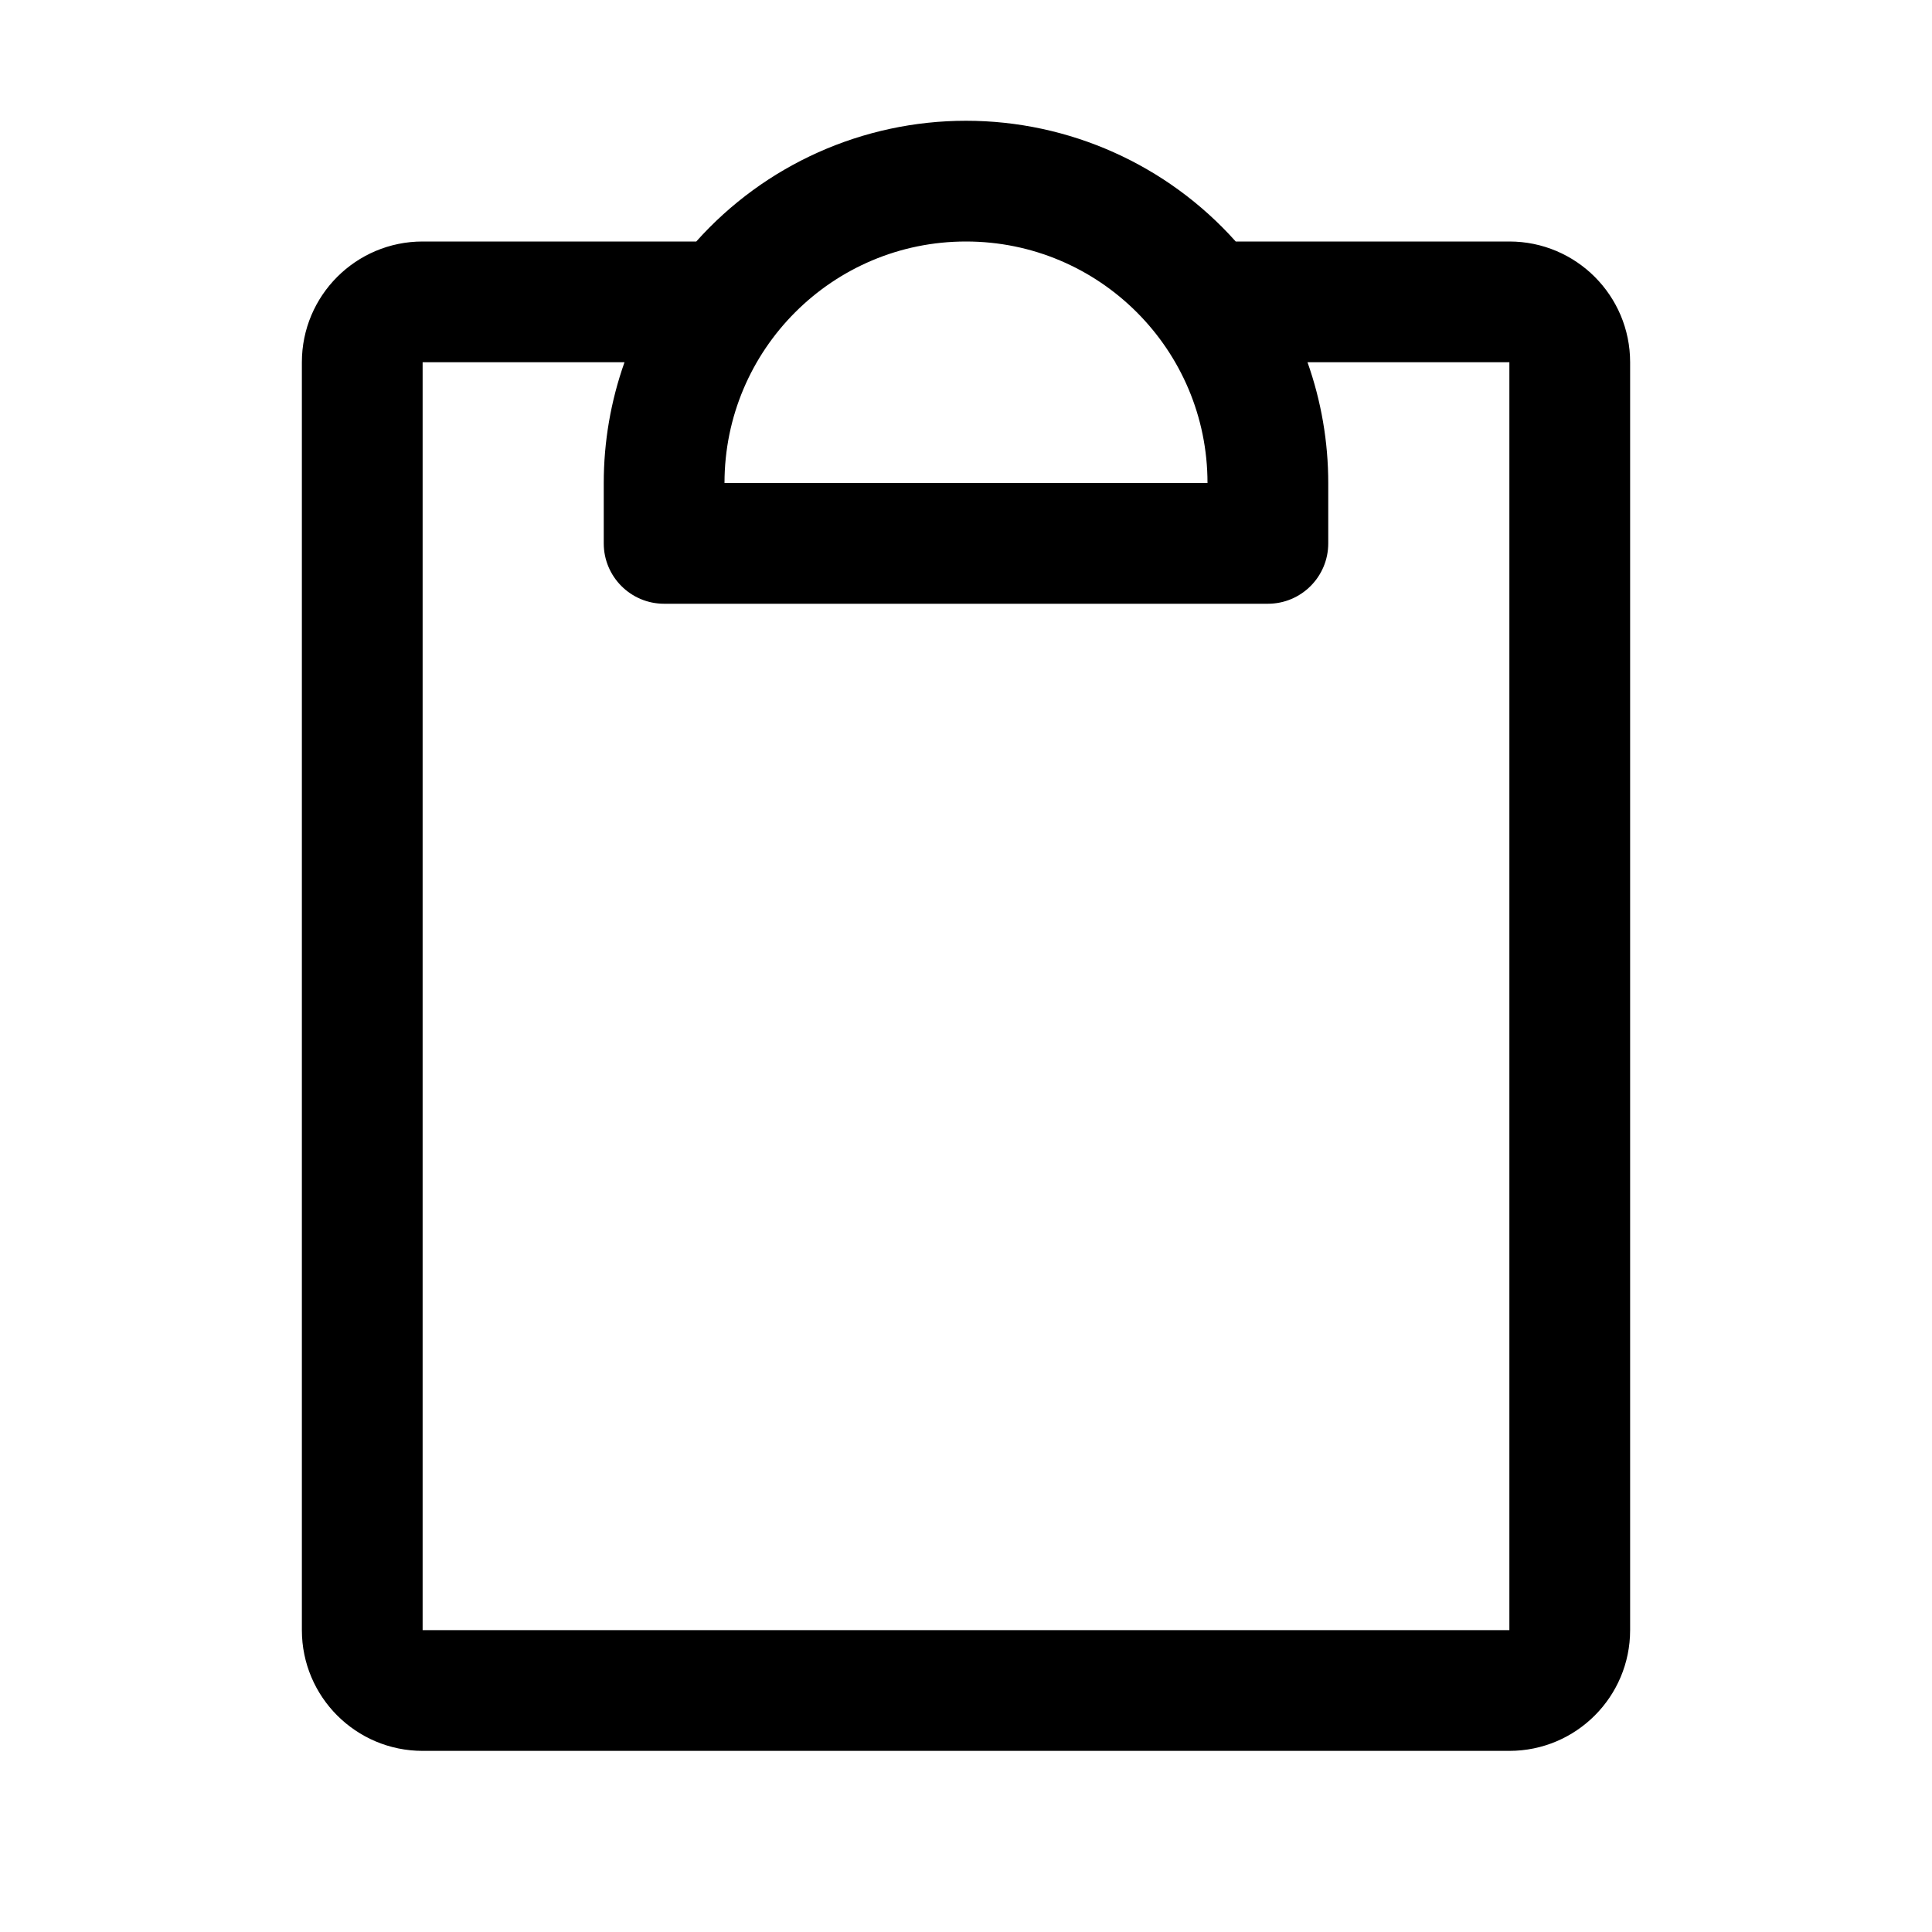
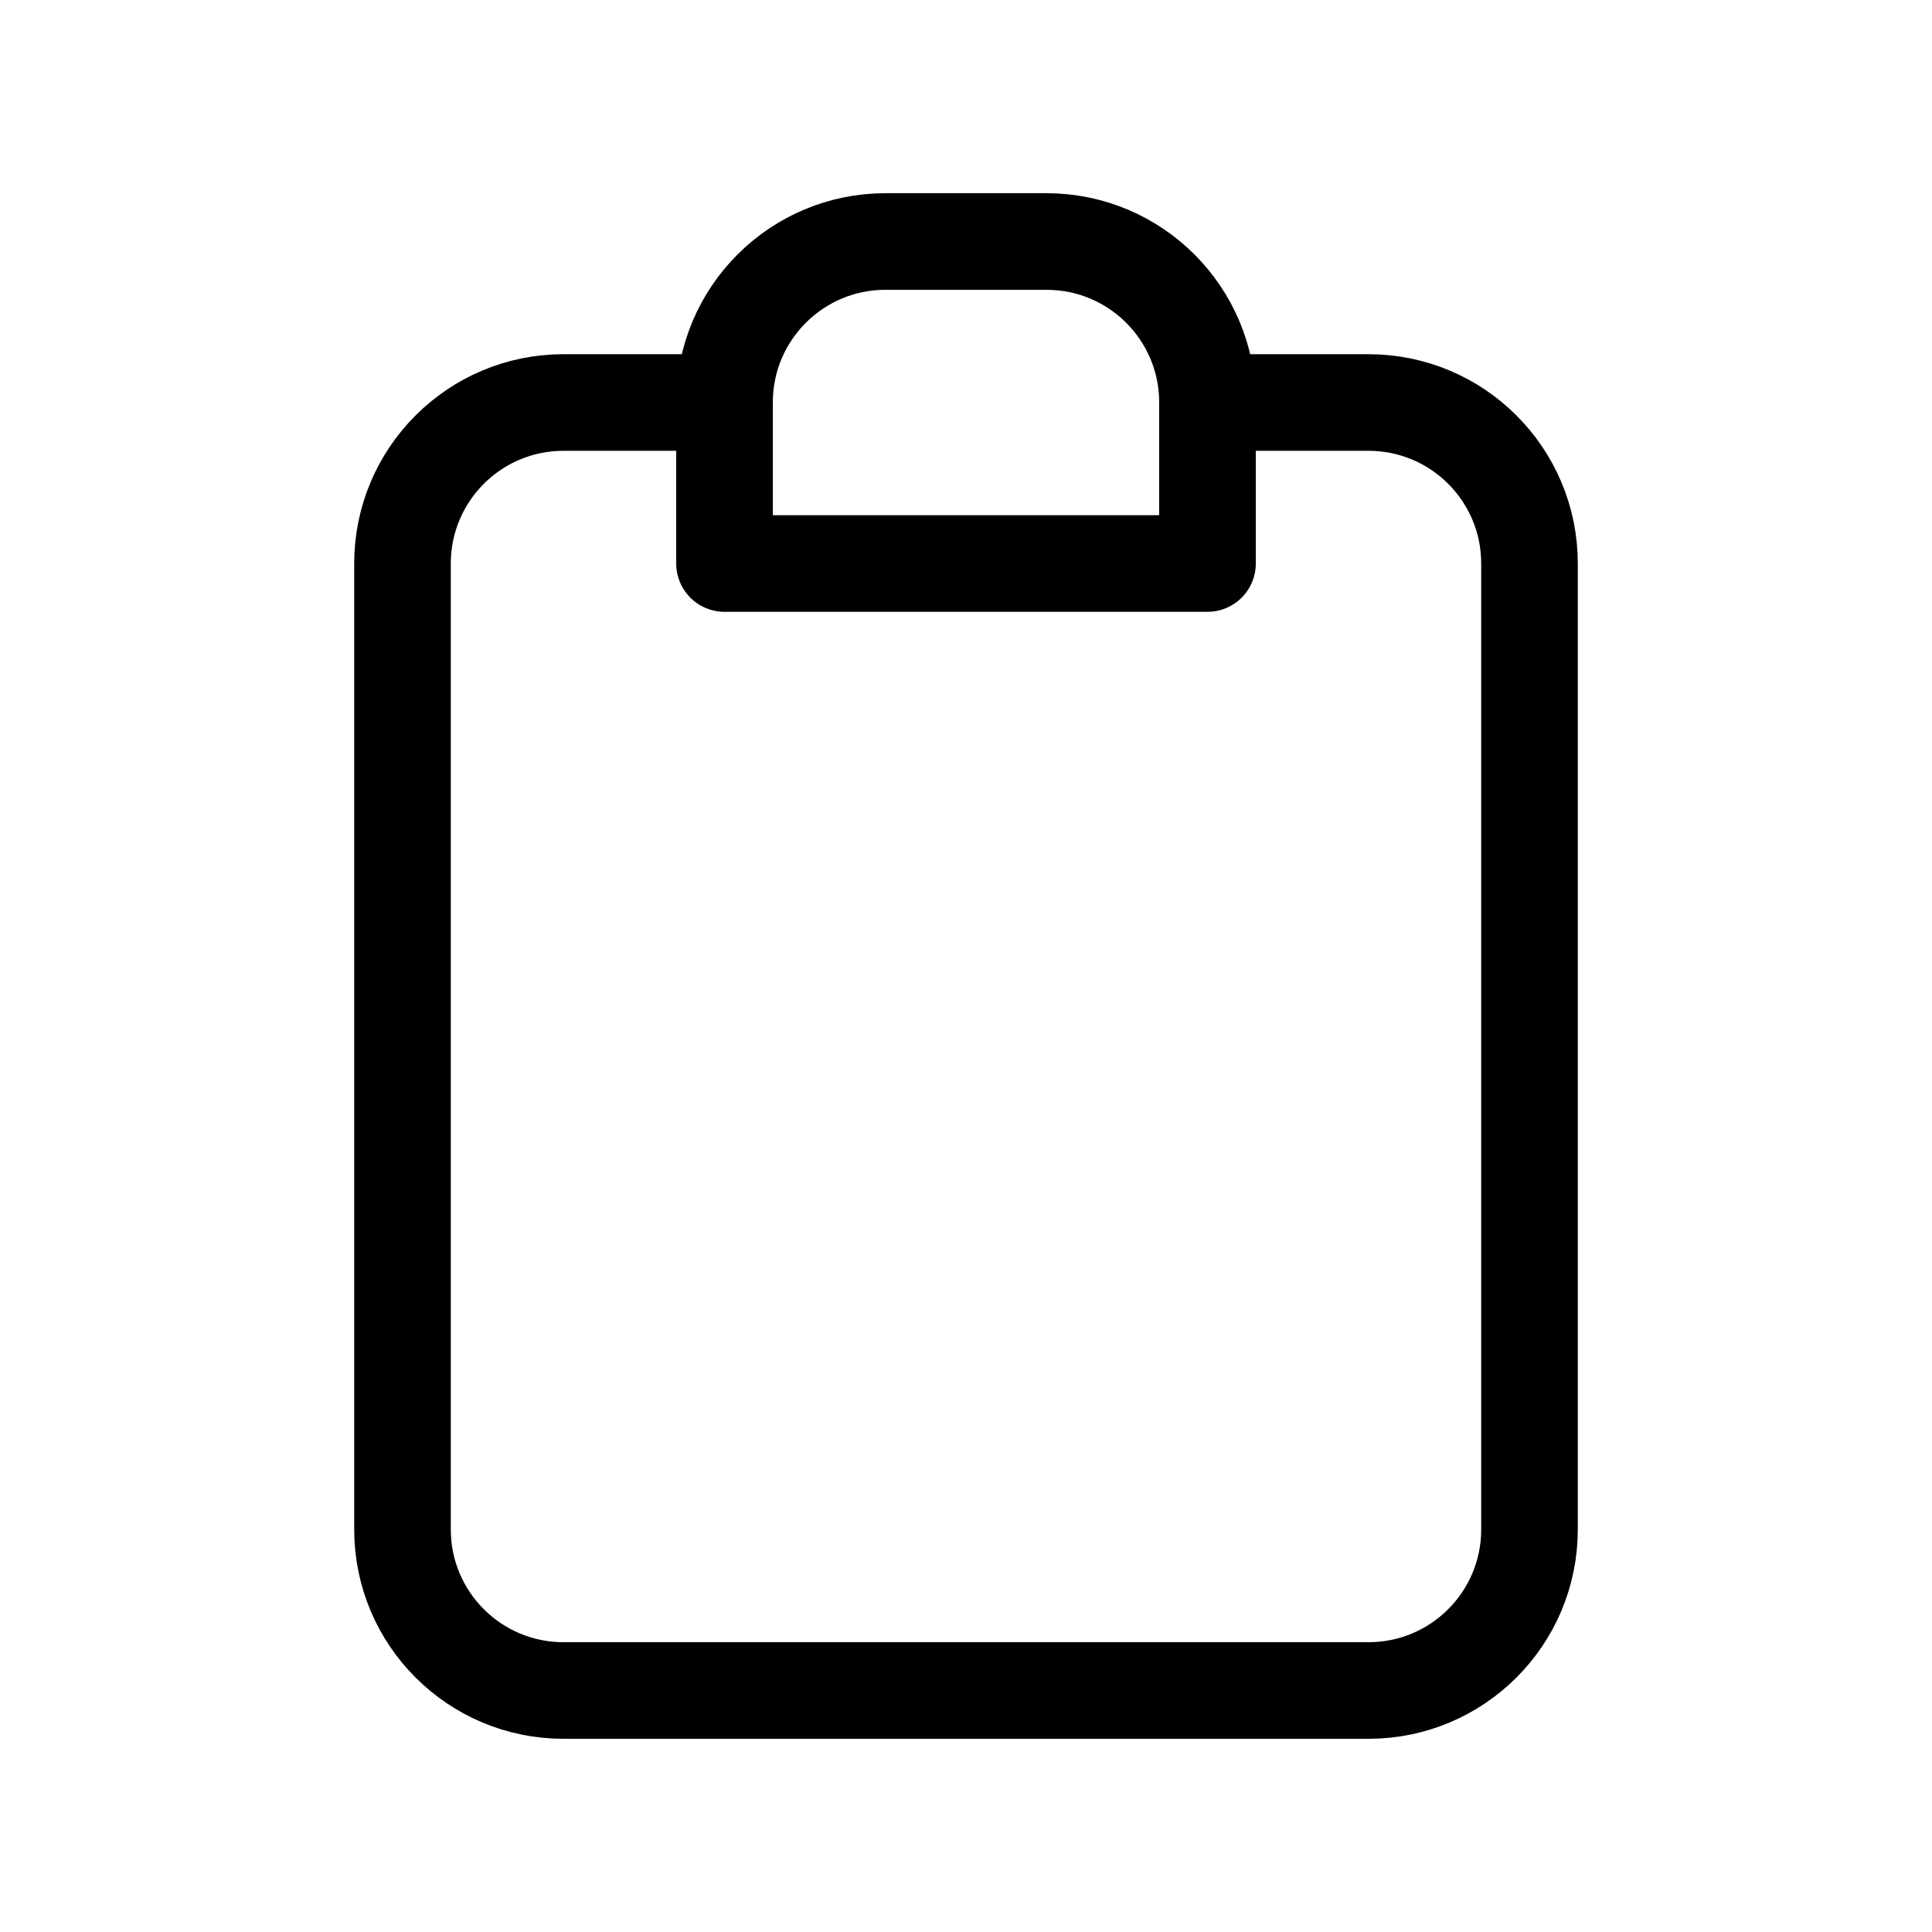
- <svg xmlns="http://www.w3.org/2000/svg" width="1em" height="1em" viewBox="0 0 256 256">
-   <path fill="currentColor" d="M200 32h-36.26a47.92 47.92 0 0 0-71.48 0H56a16 16 0 0 0-16 16v168a16 16 0 0 0 16 16h144a16 16 0 0 0 16-16V48a16 16 0 0 0-16-16m-72 0a32 32 0 0 1 32 32H96a32 32 0 0 1 32-32m72 184H56V48h26.75A47.9 47.9 0 0 0 80 64v8a8 8 0 0 0 8 8h80a8 8 0 0 0 8-8v-8a47.9 47.9 0 0 0-2.75-16H200Z" />
+ <svg xmlns="http://www.w3.org/2000/svg" width="1em" height="1em" viewBox="0 0 24 24">
+   <g fill="none" stroke="currentColor" stroke-linecap="round" stroke-linejoin="round" stroke-width="1.2">
+     <path d="M9 5a2 2 0 0 1 2-2h2a2 2 0 0 1 2 2v2H9z" />
+     <path d="M9 5H7a2 2 0 0 0-2 2v12a2 2 0 0 0 2 2h10a2 2 0 0 0 2-2V7a2 2 0 0 0-2-2h-2" />
+   </g>
</svg>
